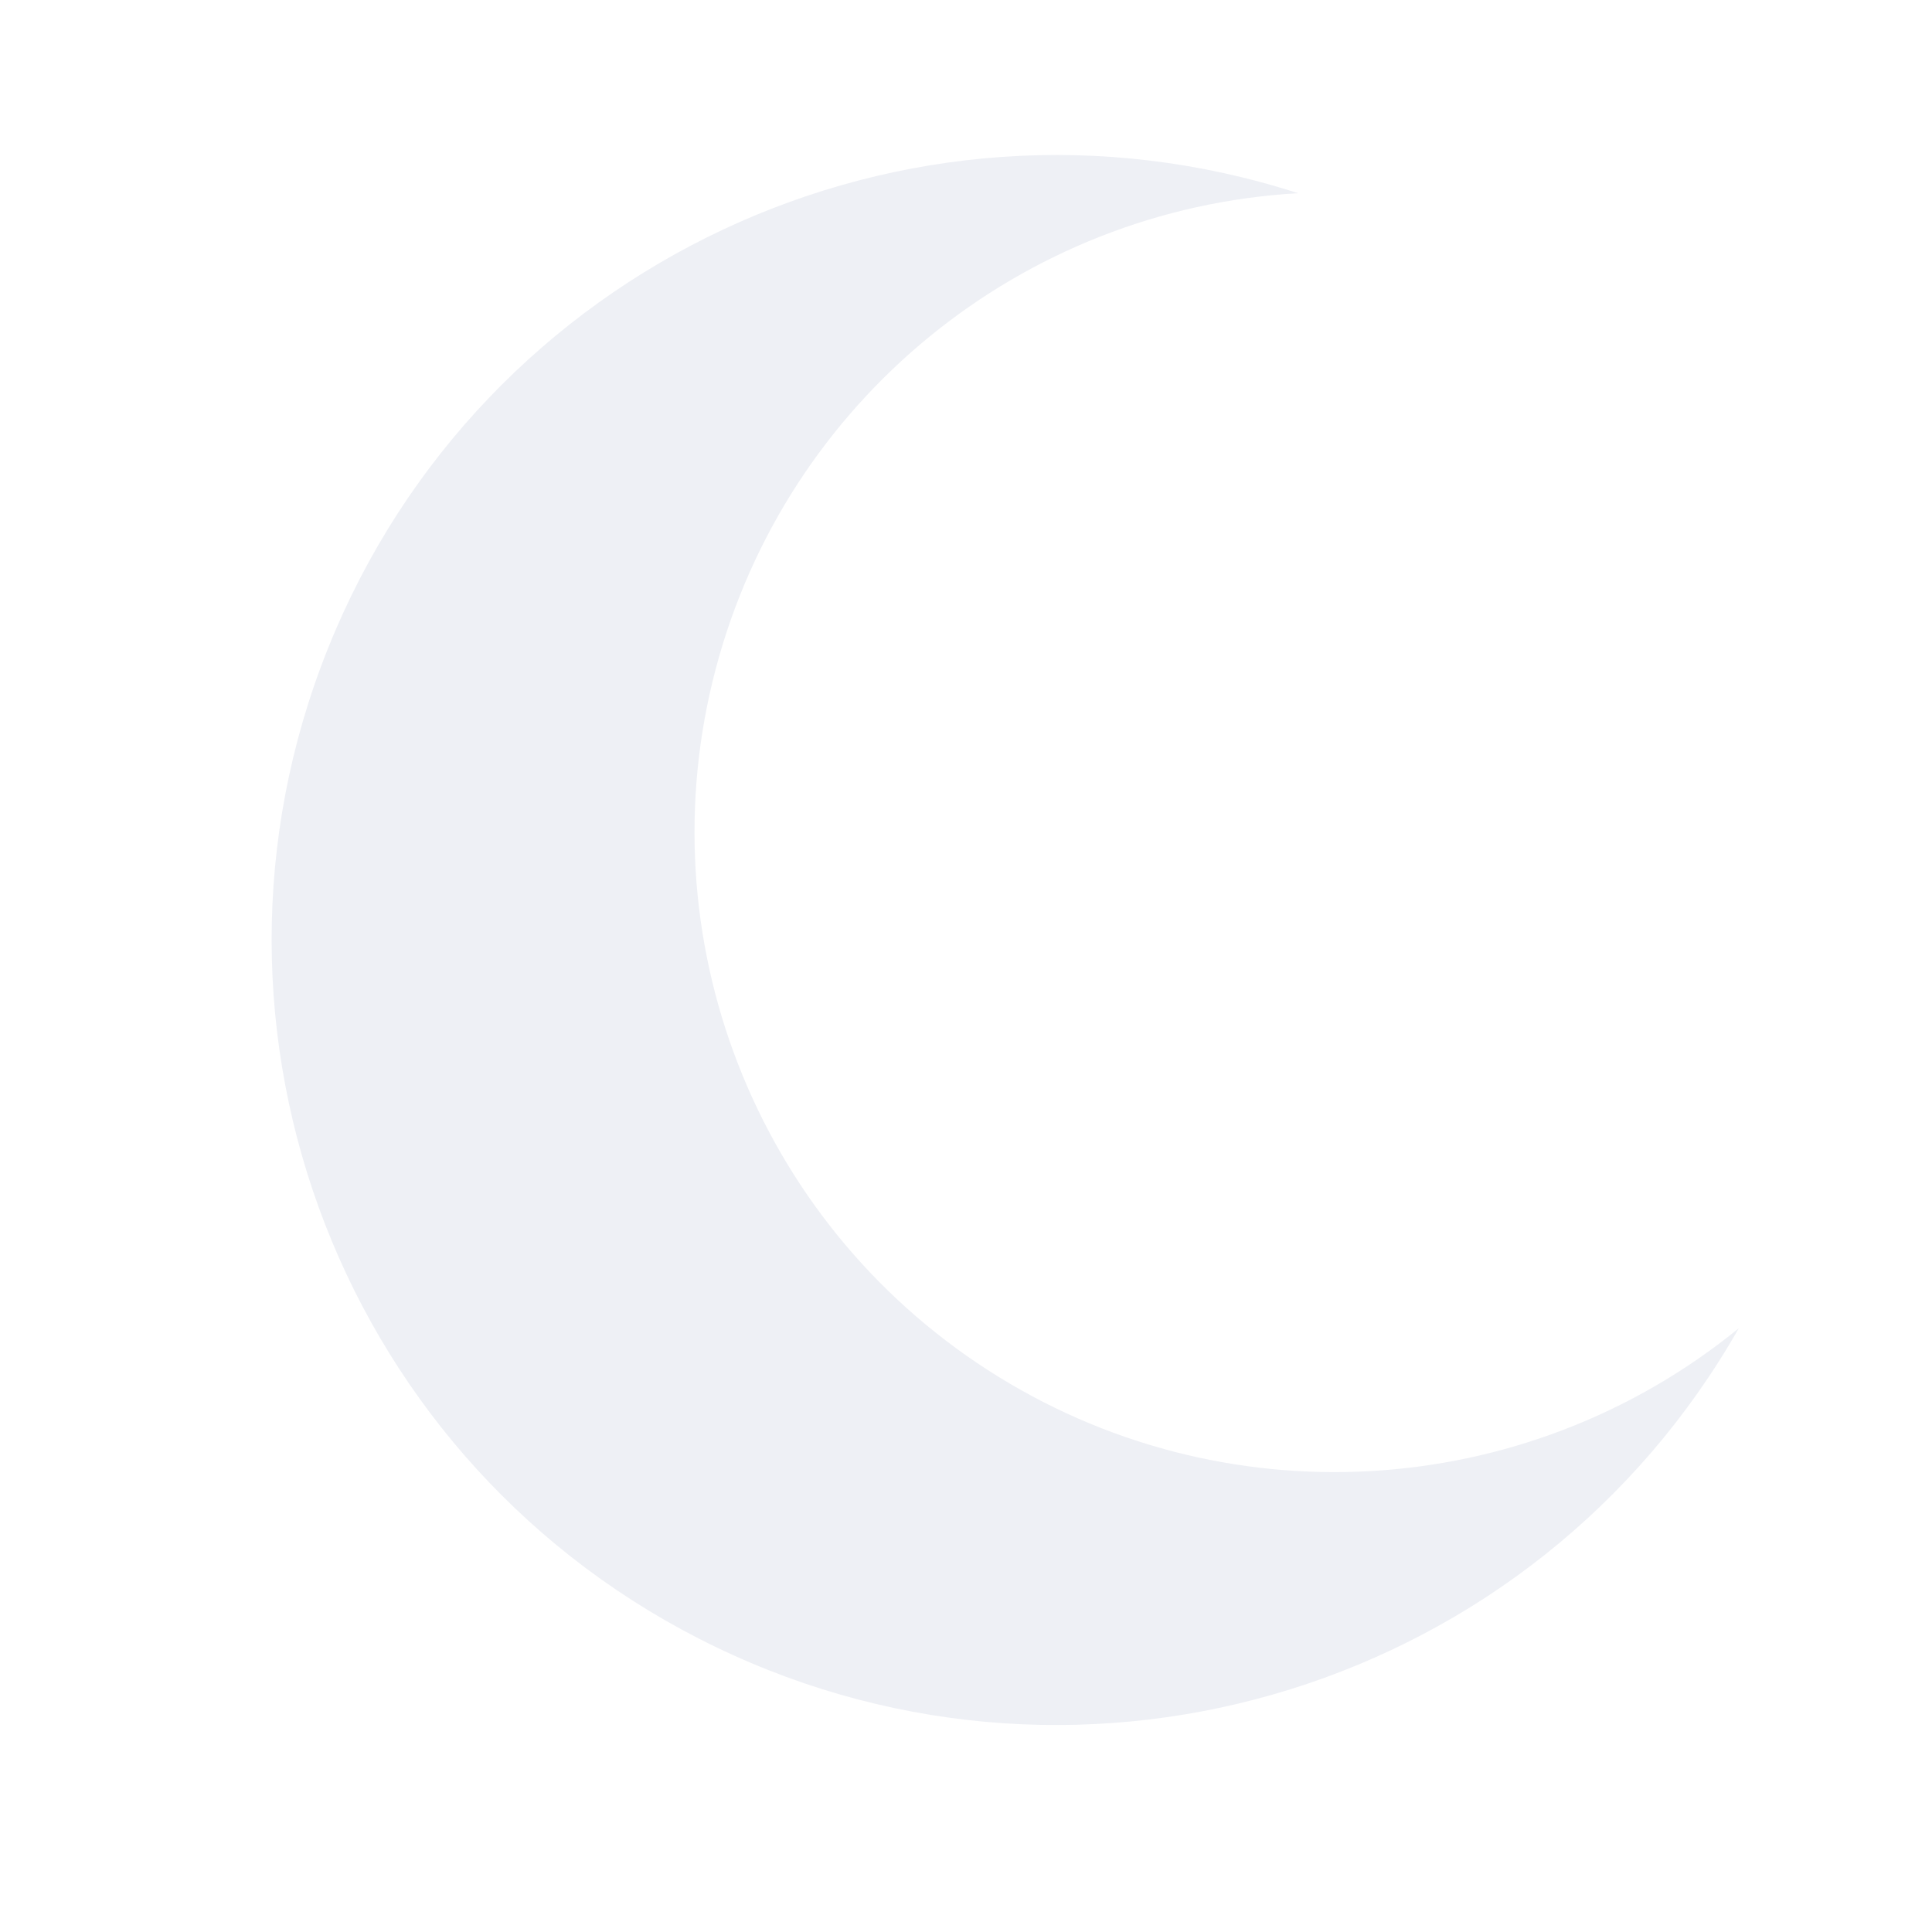
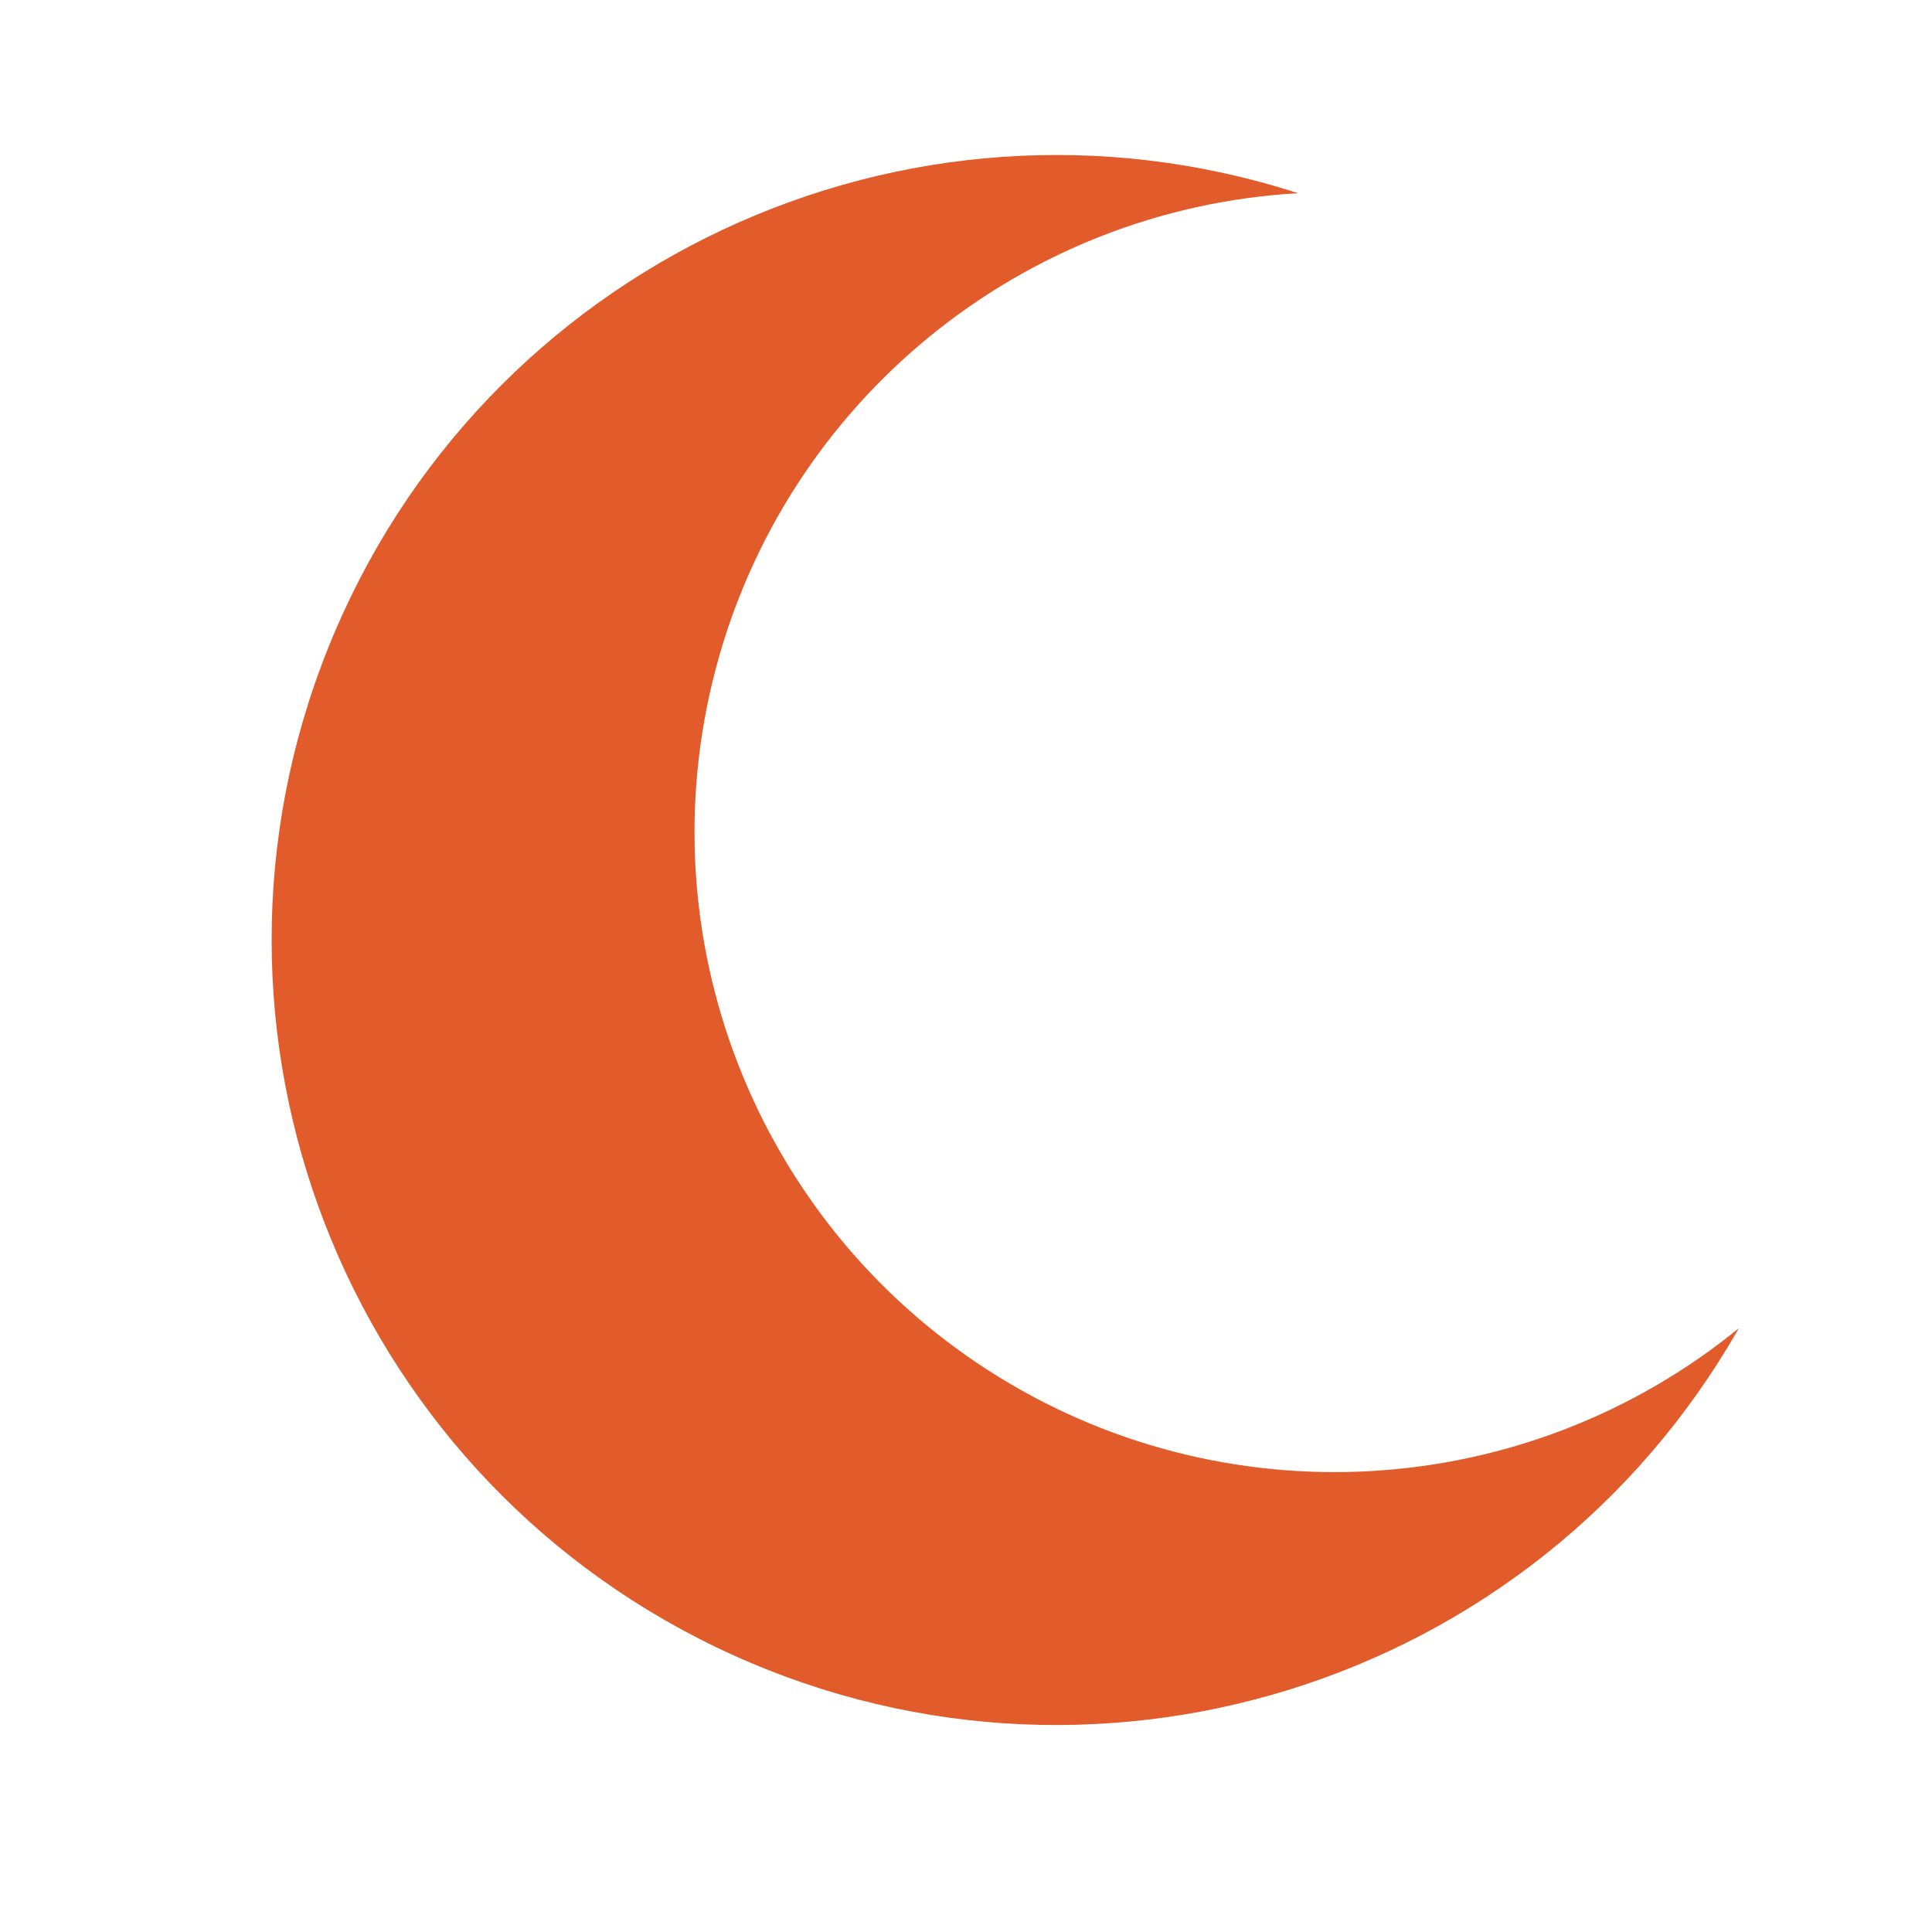
<svg xmlns="http://www.w3.org/2000/svg" width="32" height="32" viewBox="0 0 32 32" role="img" aria-labelledby="title">
-   <path d="M21.5 3.2A13 13 0 1 0 28.8 22 10.6 10.6 0 1 1 21.5 3.2Z" fill="#eef0f5" />
+   <path d="M21.5 3.2A13 13 0 1 0 28.8 22 10.6 10.6 0 1 1 21.5 3.2Z" fill="#e25b2a" />
</svg>
